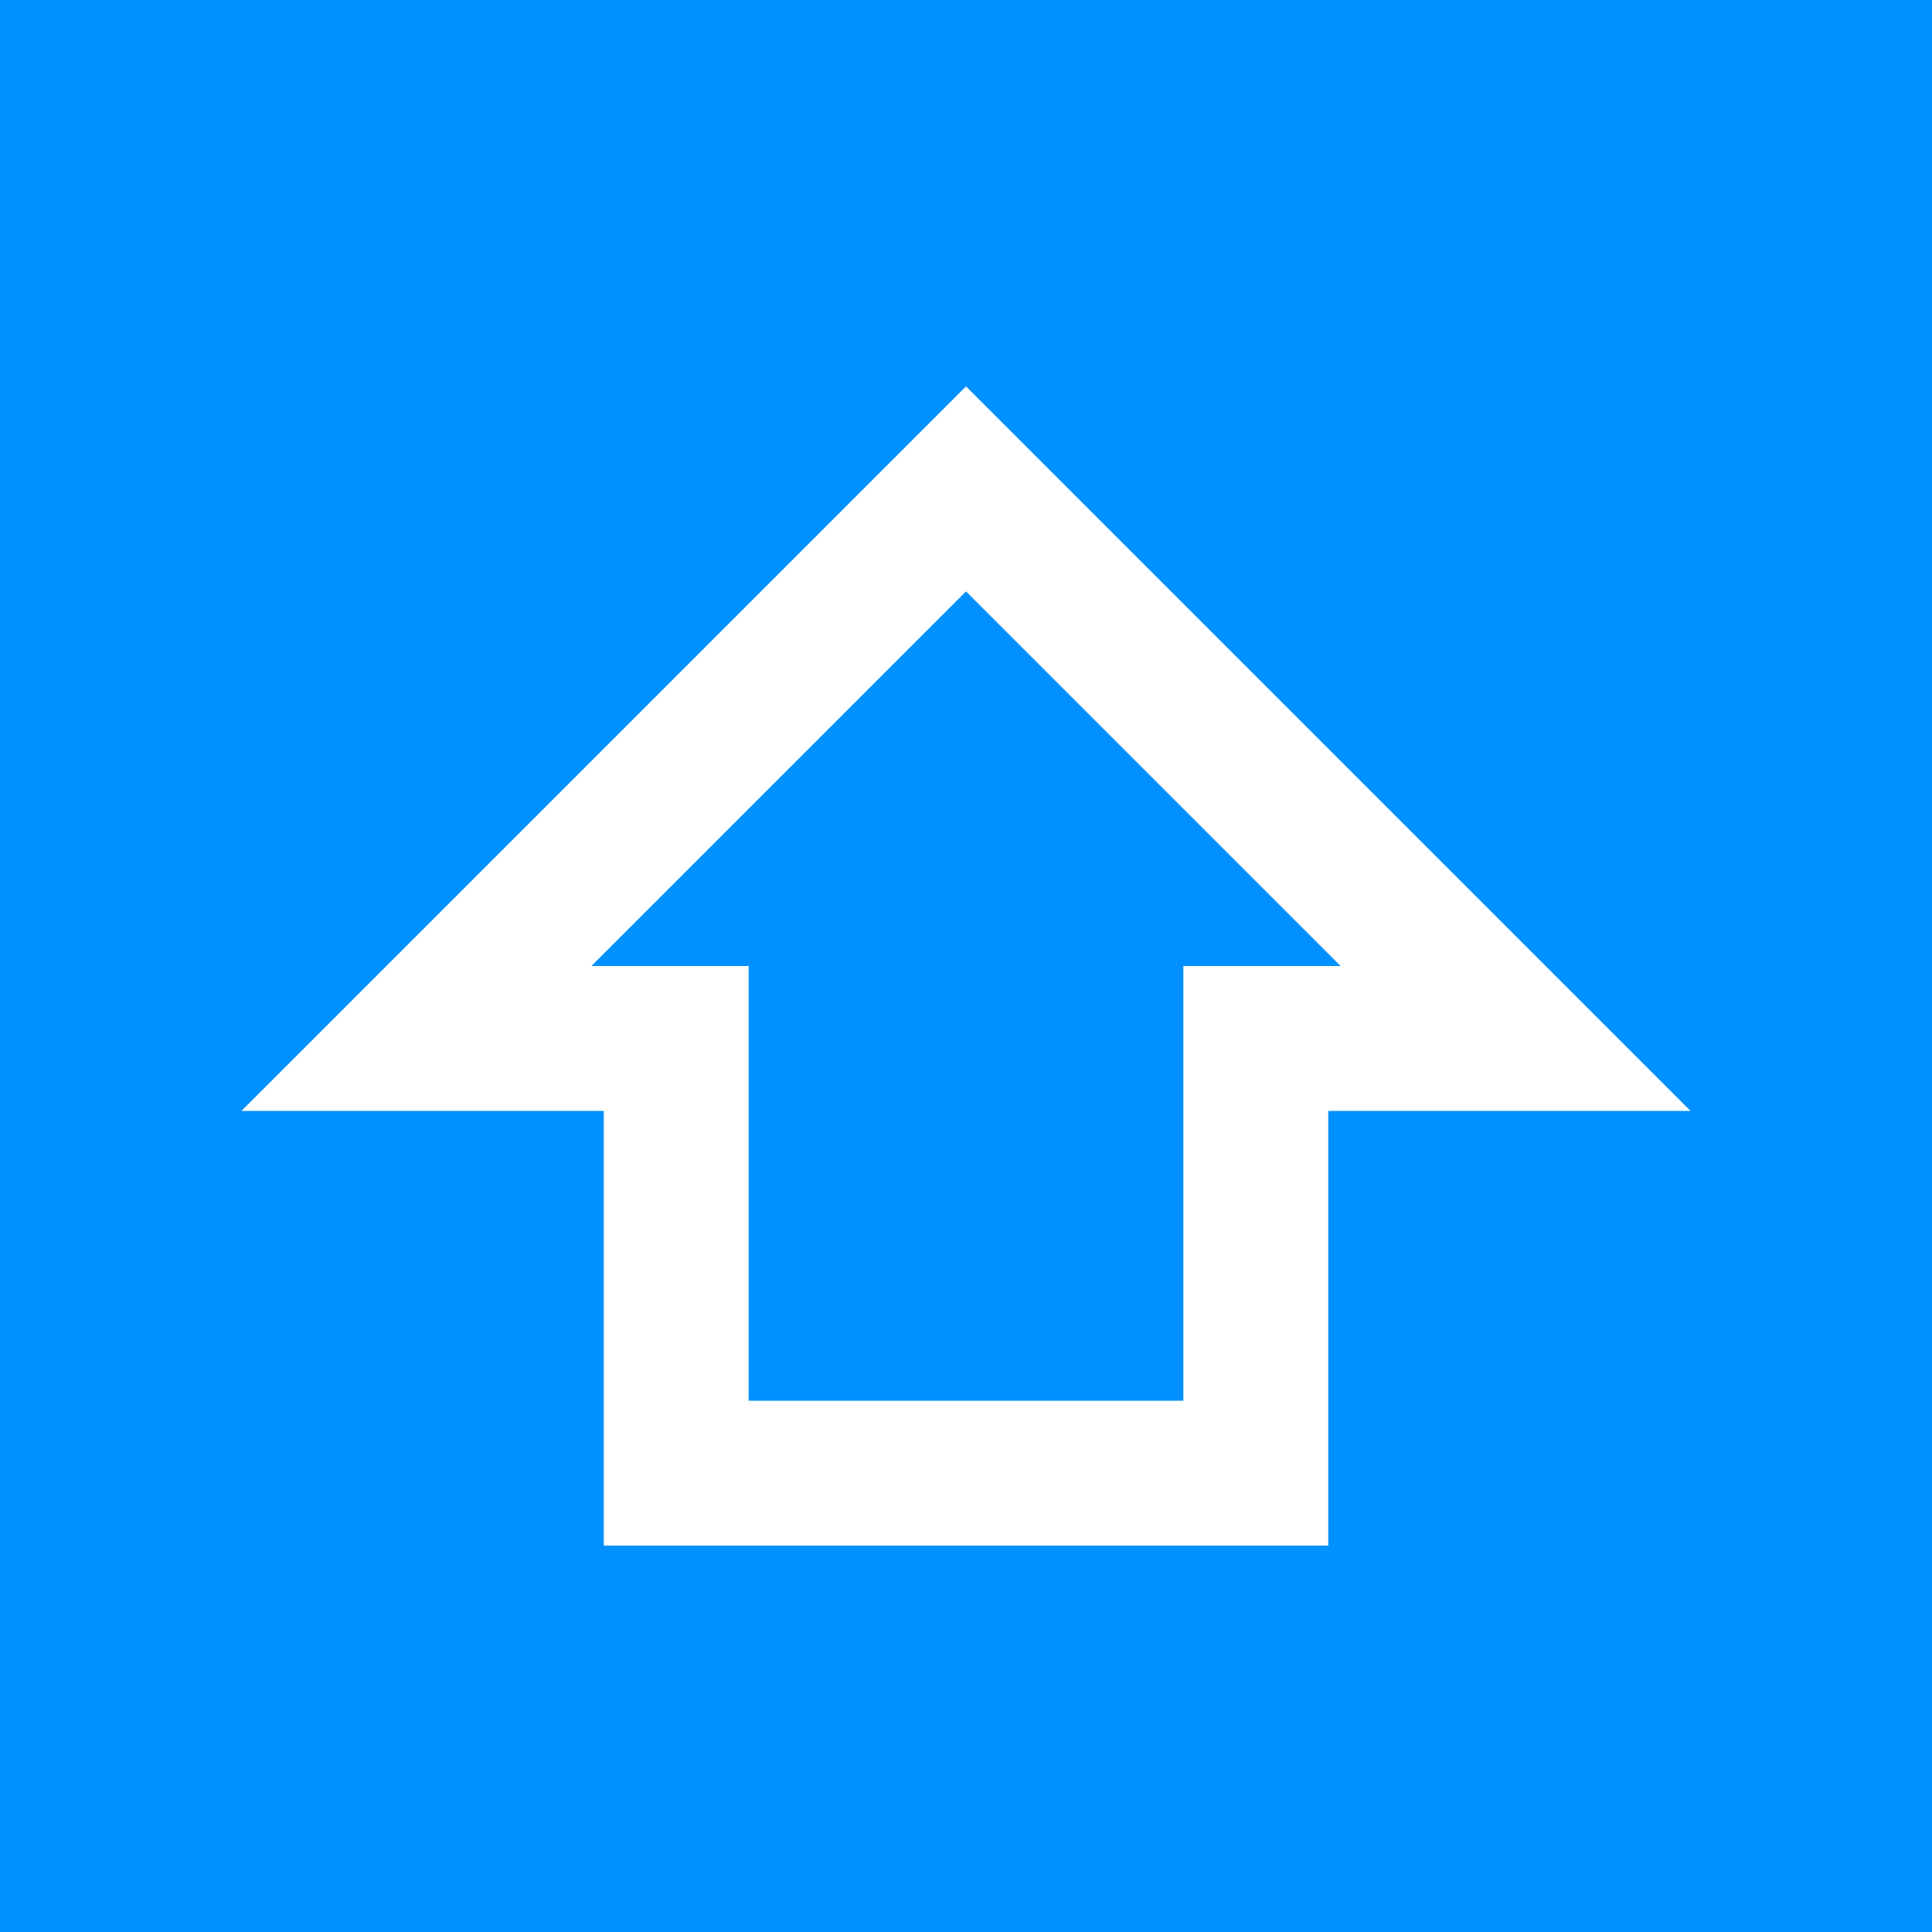
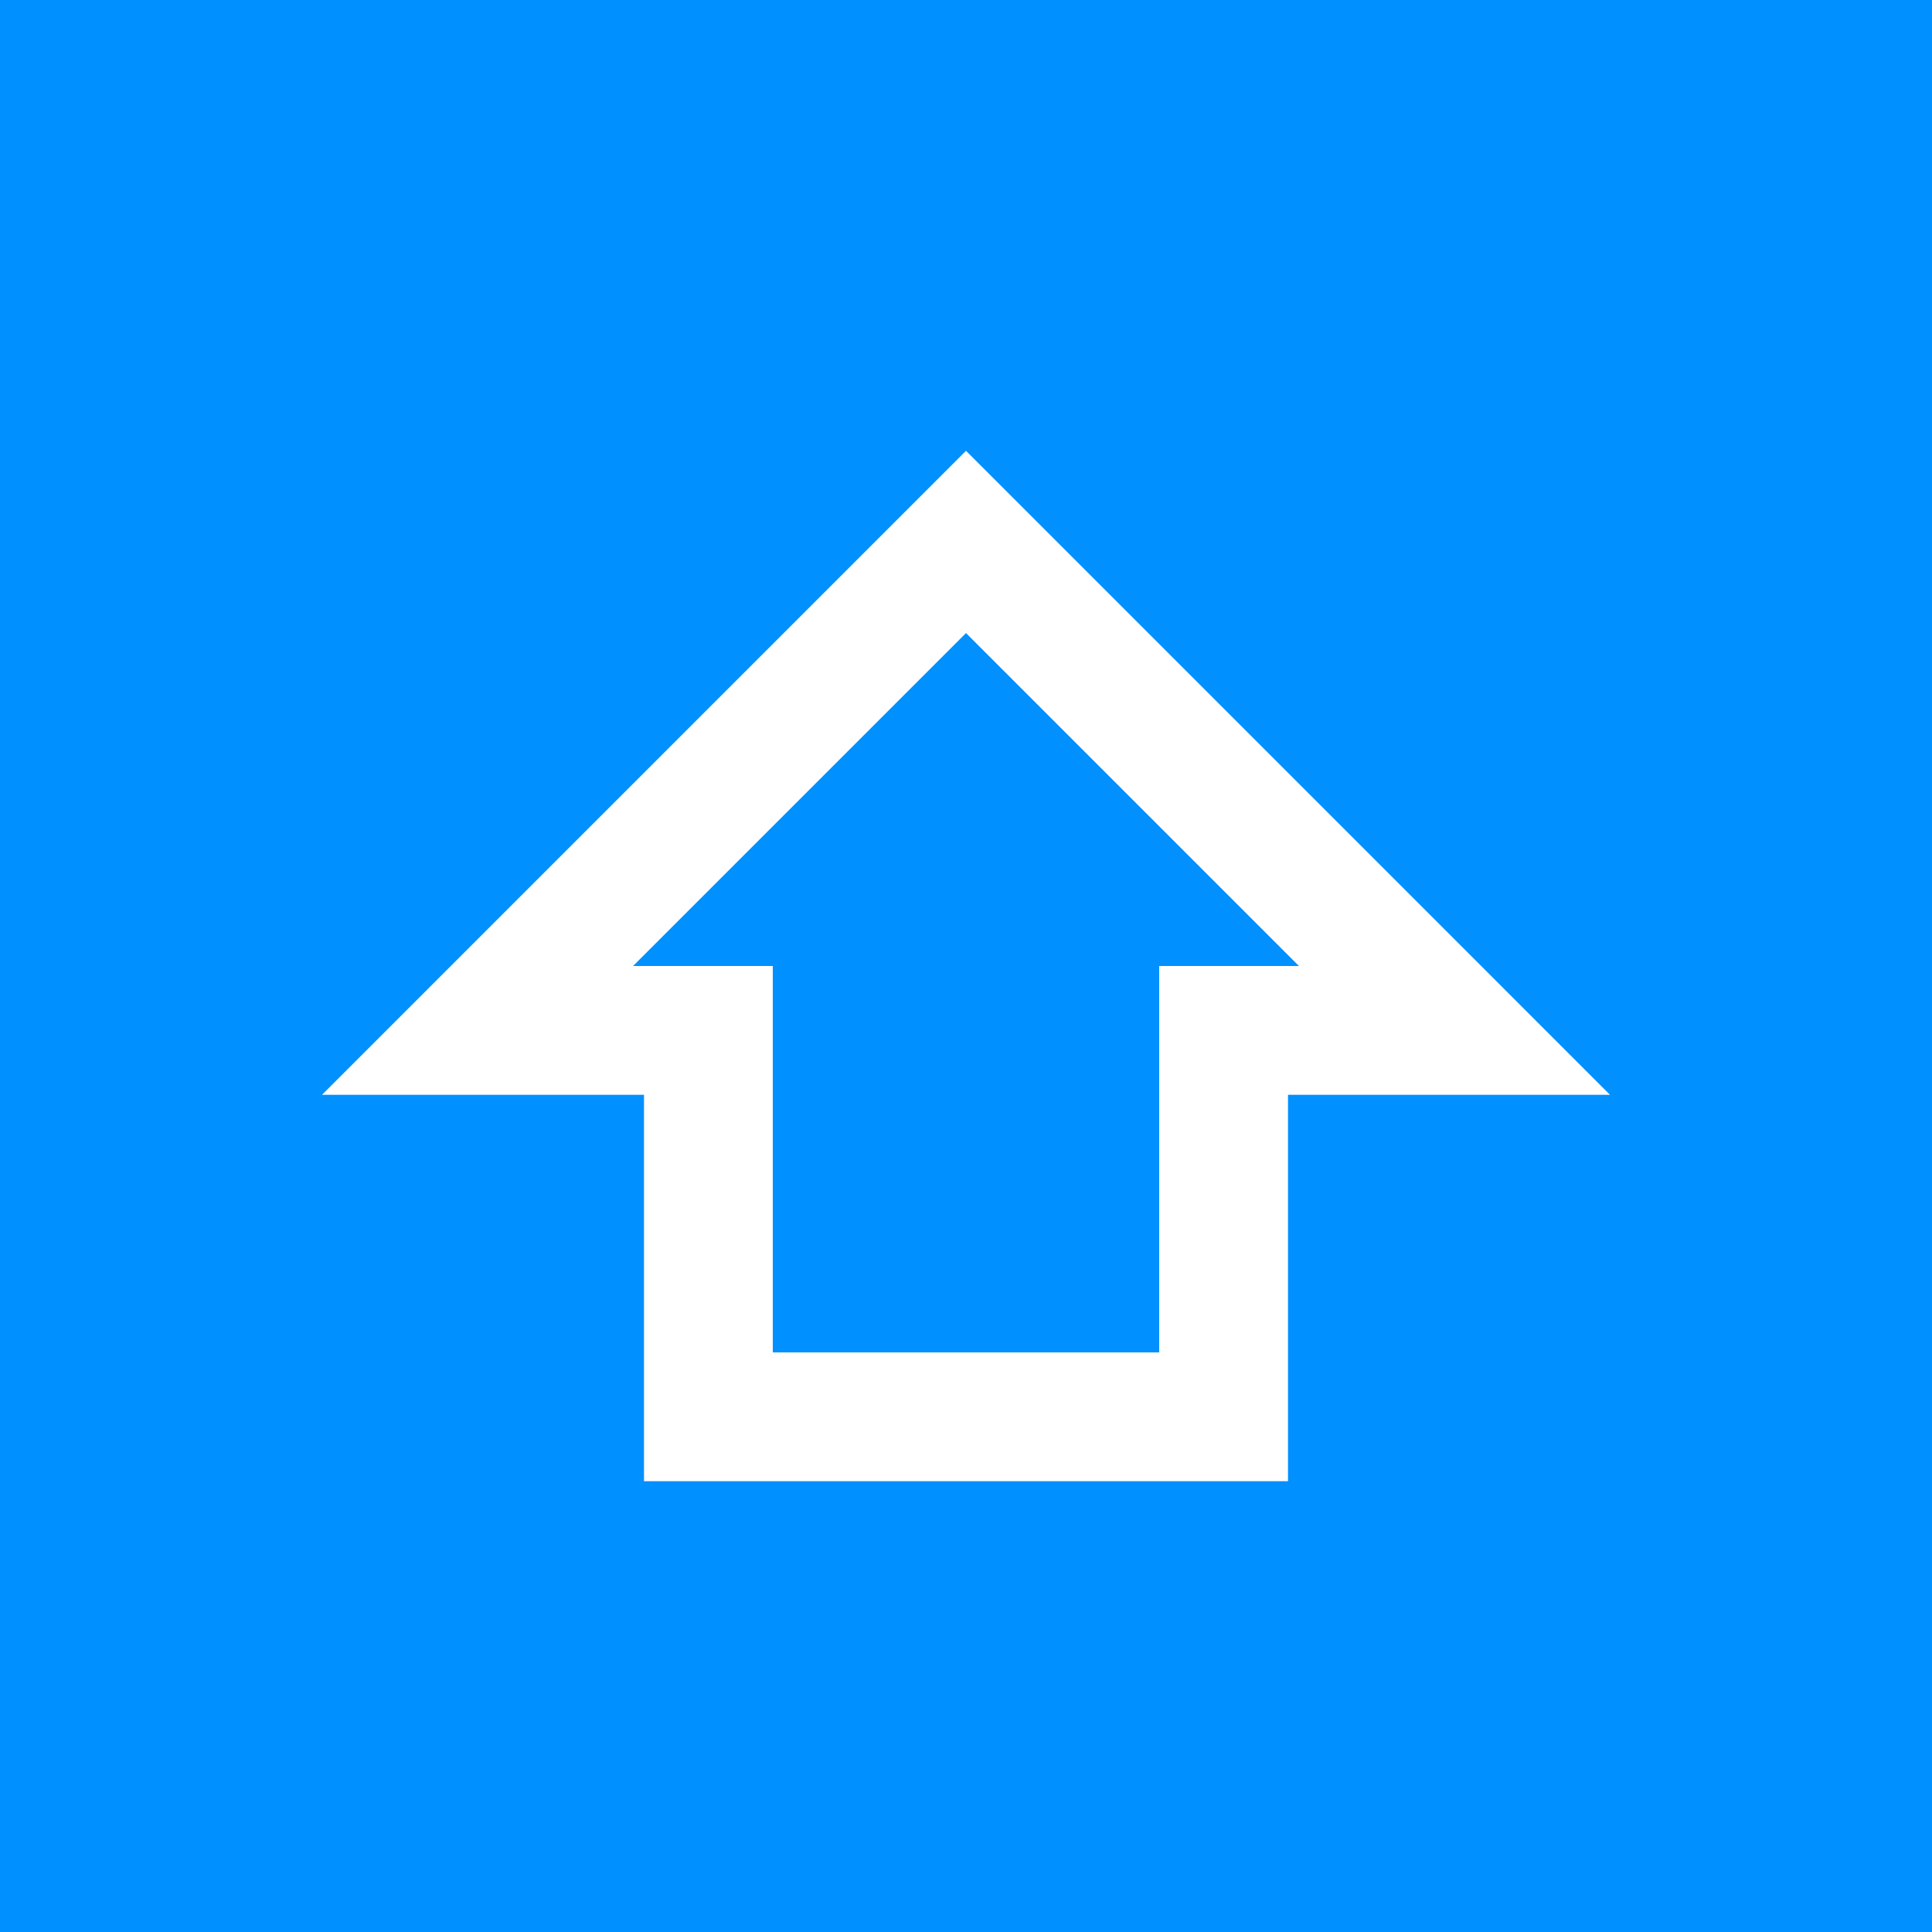
<svg xmlns="http://www.w3.org/2000/svg" viewBox="0 0 512 512" width="512" height="512" style="color-scheme: light">
  <defs>
    <clipPath id="icon-clip-icon">
      <rect width="512" height="512" rx="0" ry="0" />
    </clipPath>
  </defs>
  <g clip-path="url(#icon-clip-icon)">
    <rect width="512" height="512" fill="#0090ff" />
-     <g transform="translate(25.6 25.6) scale(19.2)" style="color: #ffffff">
+     <g transform="translate(51.2 51.2) scale(17.06667)" style="color: #ffffff">
      <path fill="currentColor" d="M15 18v-6h2.17L12 6.83L6.83 12H9v6zM12 4l10 10h-5v6H7v-6H2z" />
    </g>
  </g>
</svg>
